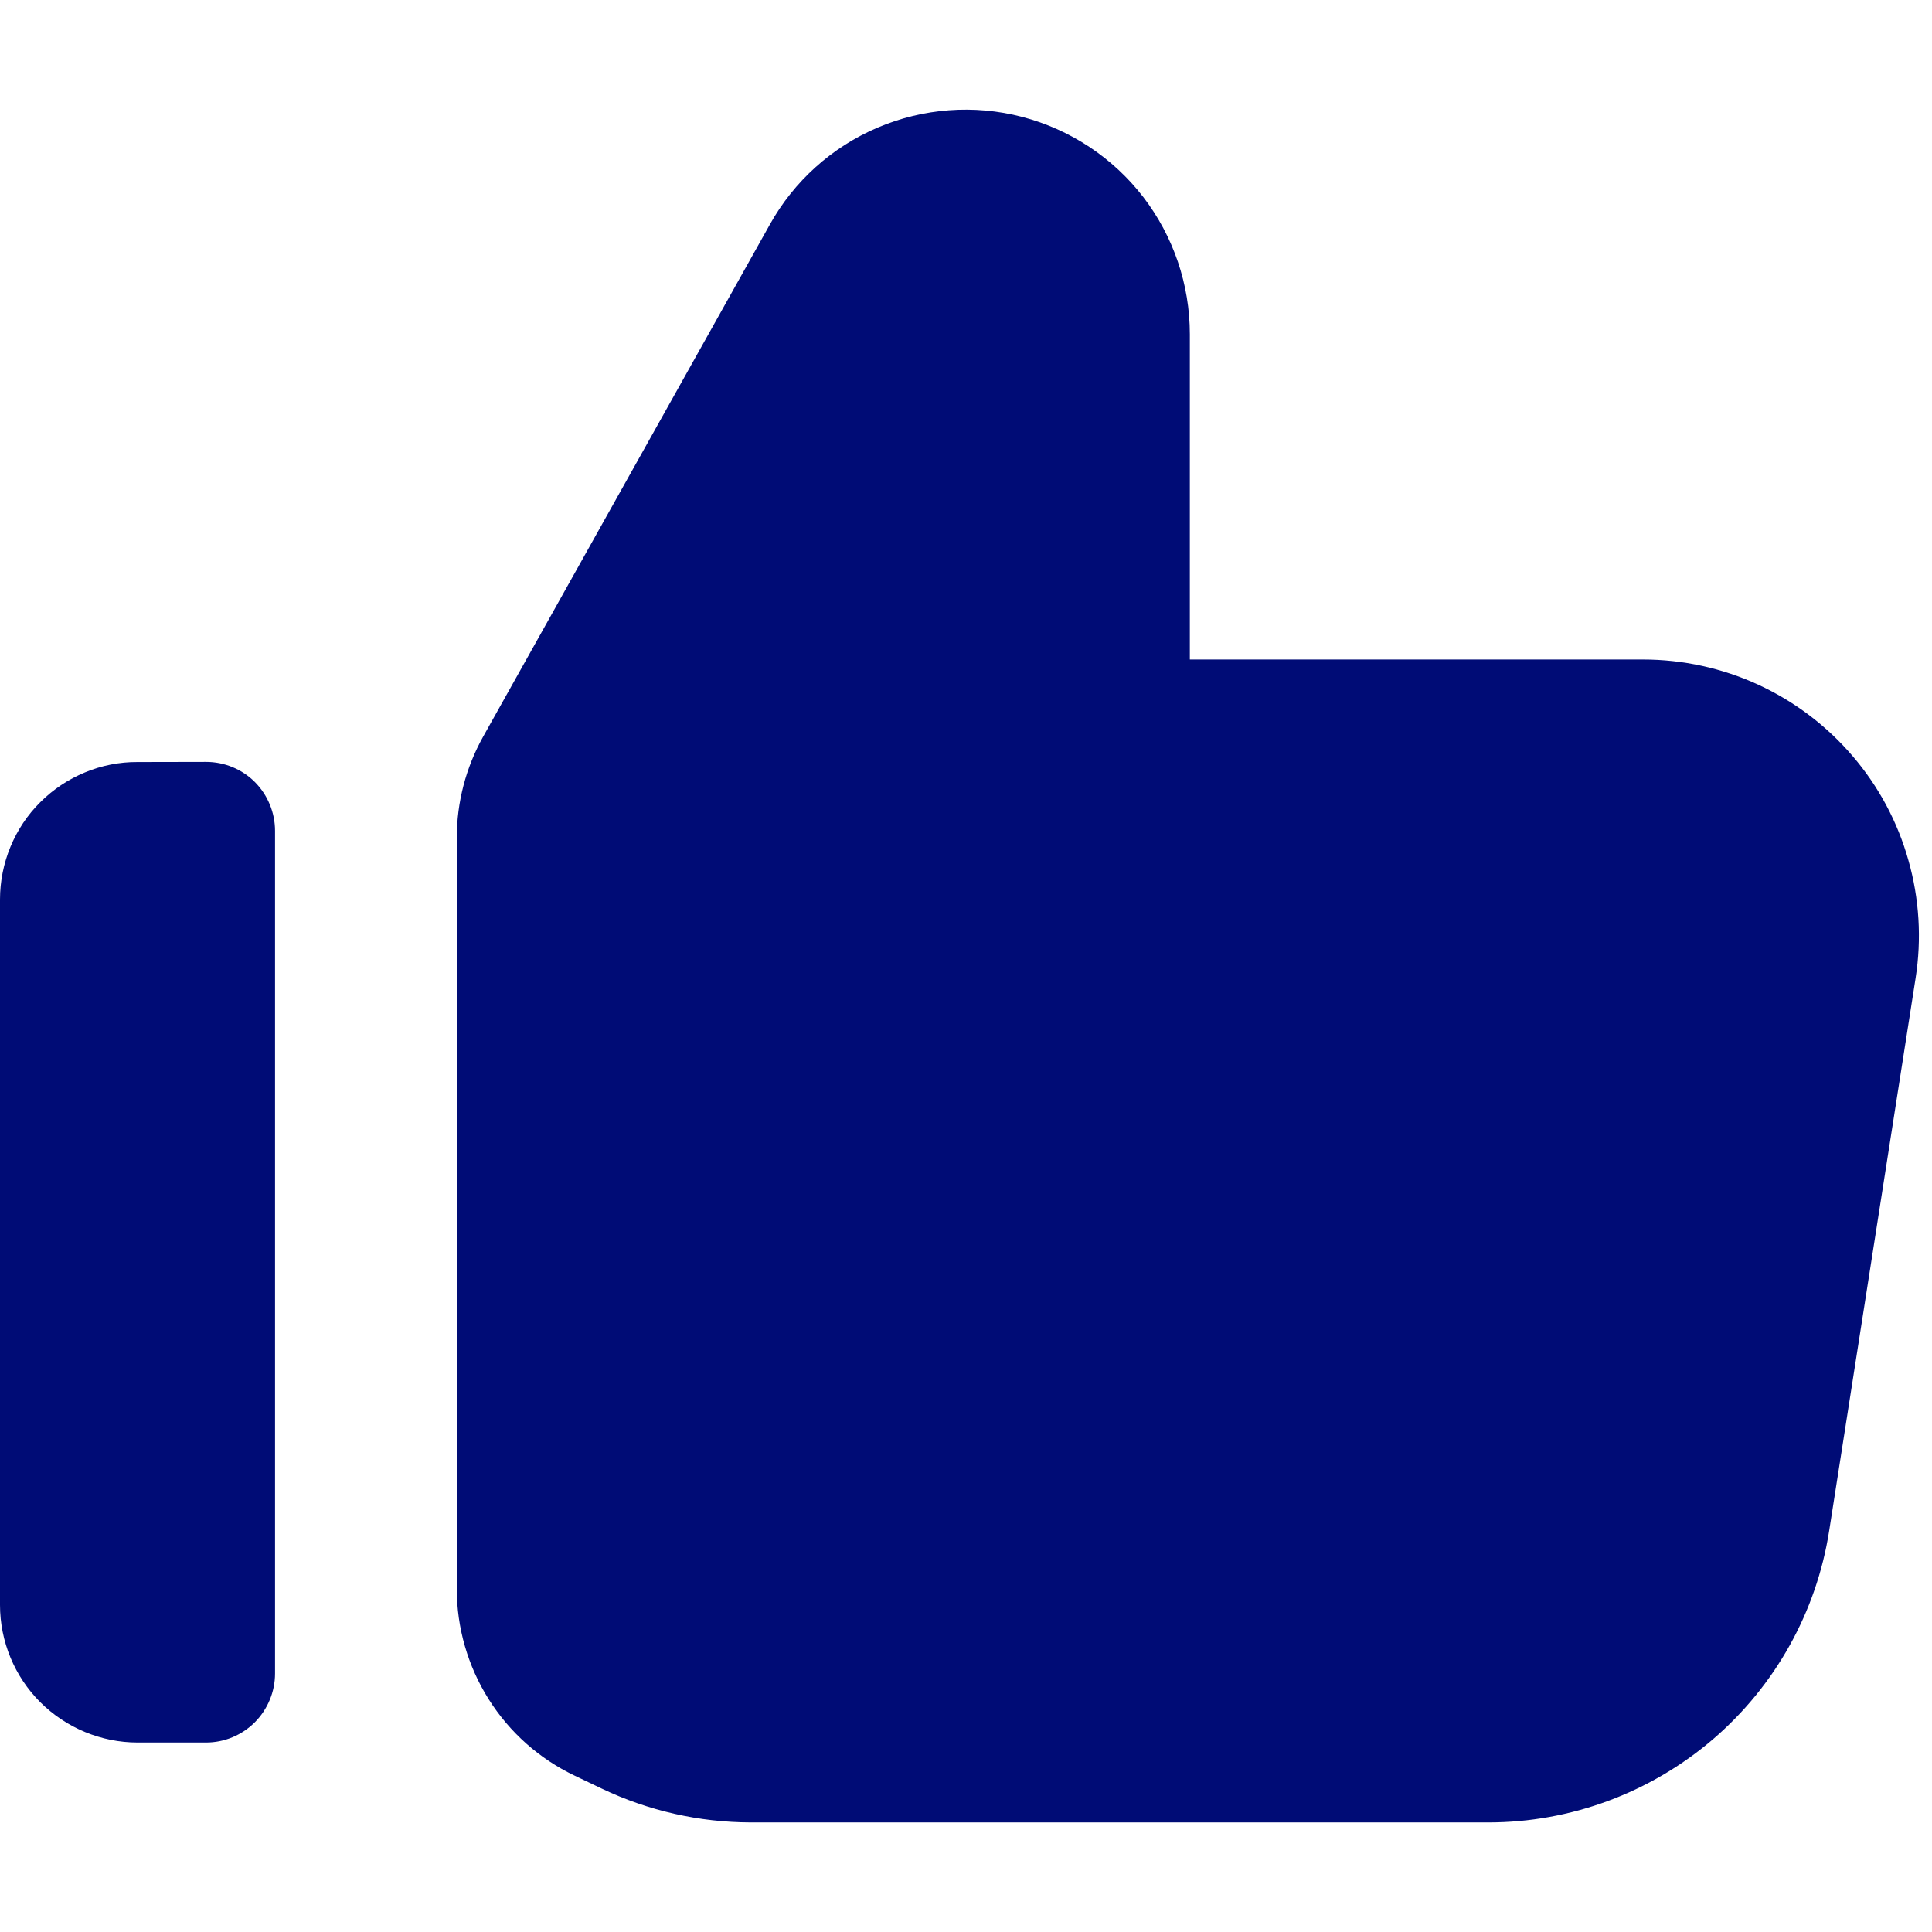
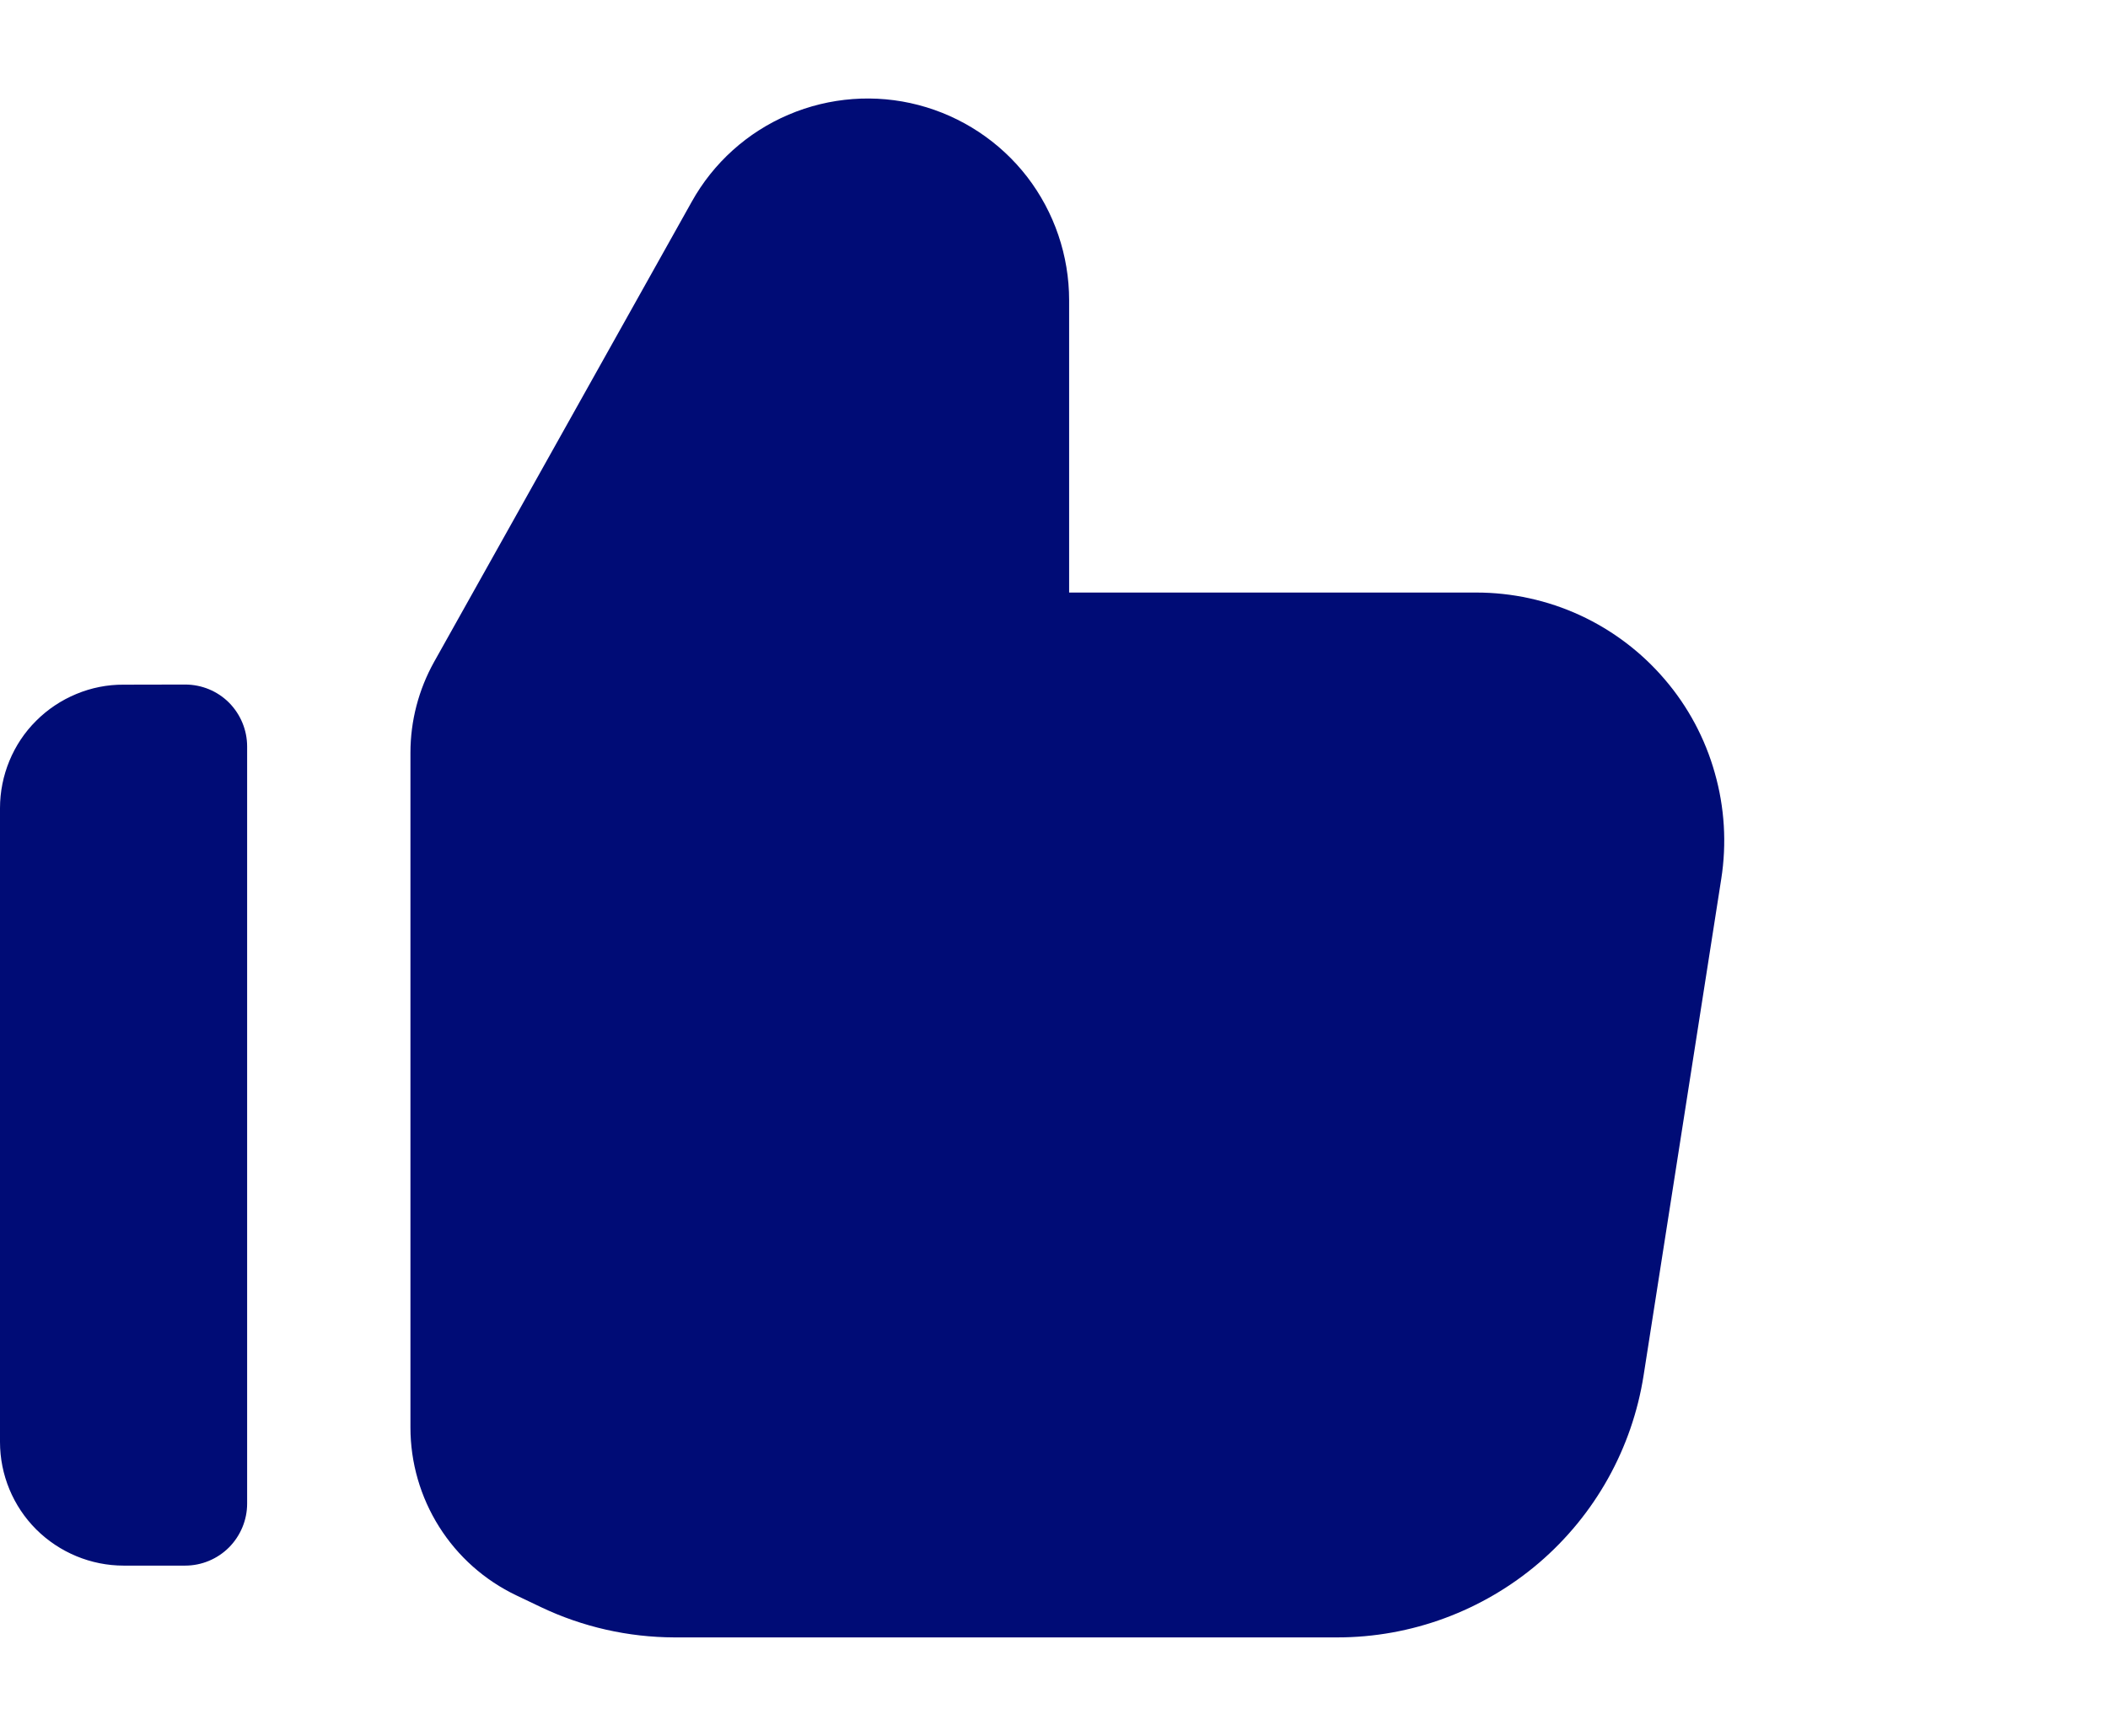
- <svg xmlns="http://www.w3.org/2000/svg" width="14" height="14" viewBox="0 0 14 14" fill="none">
+ <svg xmlns="http://www.w3.org/2000/svg" width="17" height="14" viewBox="0 0 17 14" fill="none">
  <path fill-rule="evenodd" clip-rule="evenodd" d="M4.363 12.962C4.699 13.122 5.067 13.205 5.439 13.206H10.785C11.381 13.206 11.958 12.992 12.411 12.605C12.864 12.217 13.163 11.681 13.255 11.092L13.881 7.089C13.926 6.803 13.908 6.511 13.829 6.234C13.751 5.956 13.613 5.698 13.425 5.479C13.237 5.259 13.004 5.083 12.742 4.962C12.479 4.841 12.194 4.779 11.905 4.779H8.622V2.422C8.622 2.062 8.503 1.712 8.284 1.427C8.064 1.142 7.755 0.938 7.407 0.847C7.059 0.756 6.69 0.784 6.359 0.925C6.028 1.066 5.753 1.313 5.578 1.628L3.501 5.338C3.376 5.562 3.31 5.814 3.31 6.071V11.513C3.31 11.796 3.39 12.073 3.541 12.313C3.692 12.553 3.908 12.745 4.164 12.867L4.363 12.962ZM0.997 5.522C0.866 5.521 0.736 5.547 0.616 5.597C0.495 5.647 0.385 5.72 0.292 5.813C0.199 5.905 0.126 6.015 0.076 6.136C0.026 6.257 -6.5967e-08 6.387 0 6.518V11.63C0 11.894 0.105 12.148 0.292 12.335C0.479 12.521 0.733 12.627 0.997 12.627H1.493C1.626 12.627 1.753 12.574 1.847 12.48C1.94 12.386 1.993 12.259 1.993 12.127V6.021C1.993 5.888 1.94 5.761 1.847 5.667C1.753 5.573 1.626 5.521 1.493 5.521L0.997 5.522Z" fill="#000C76" />
</svg>
